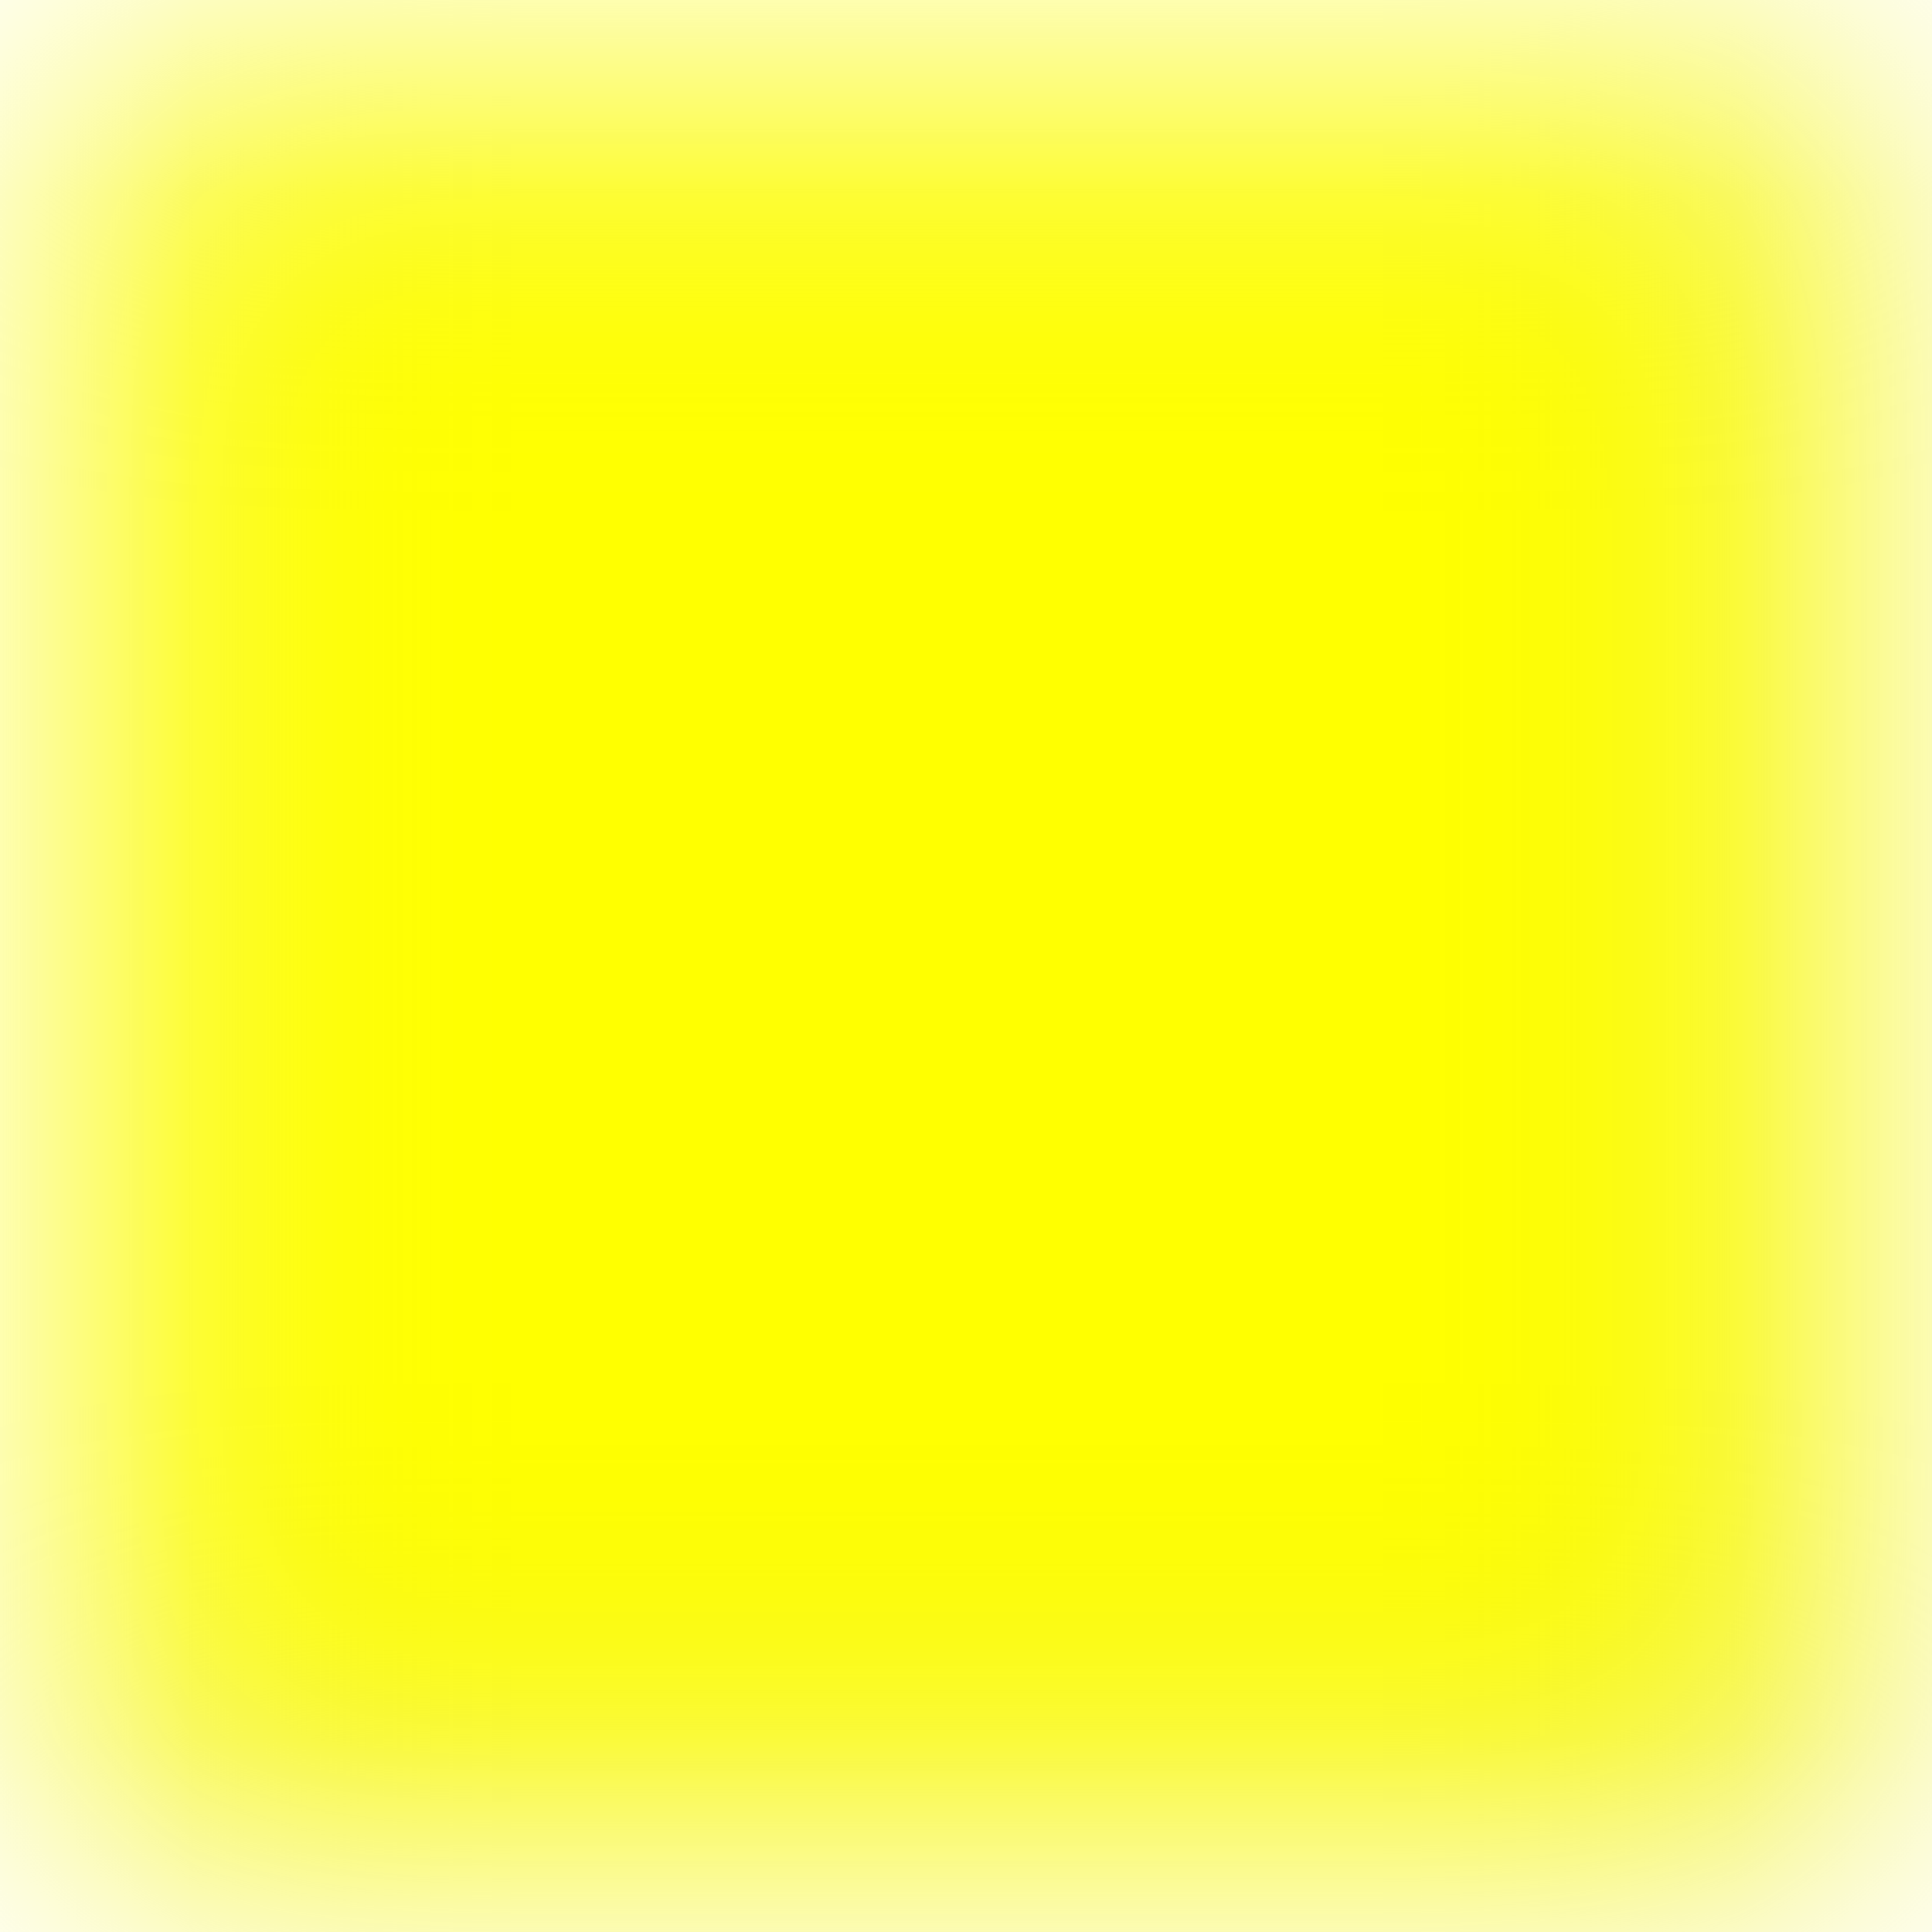
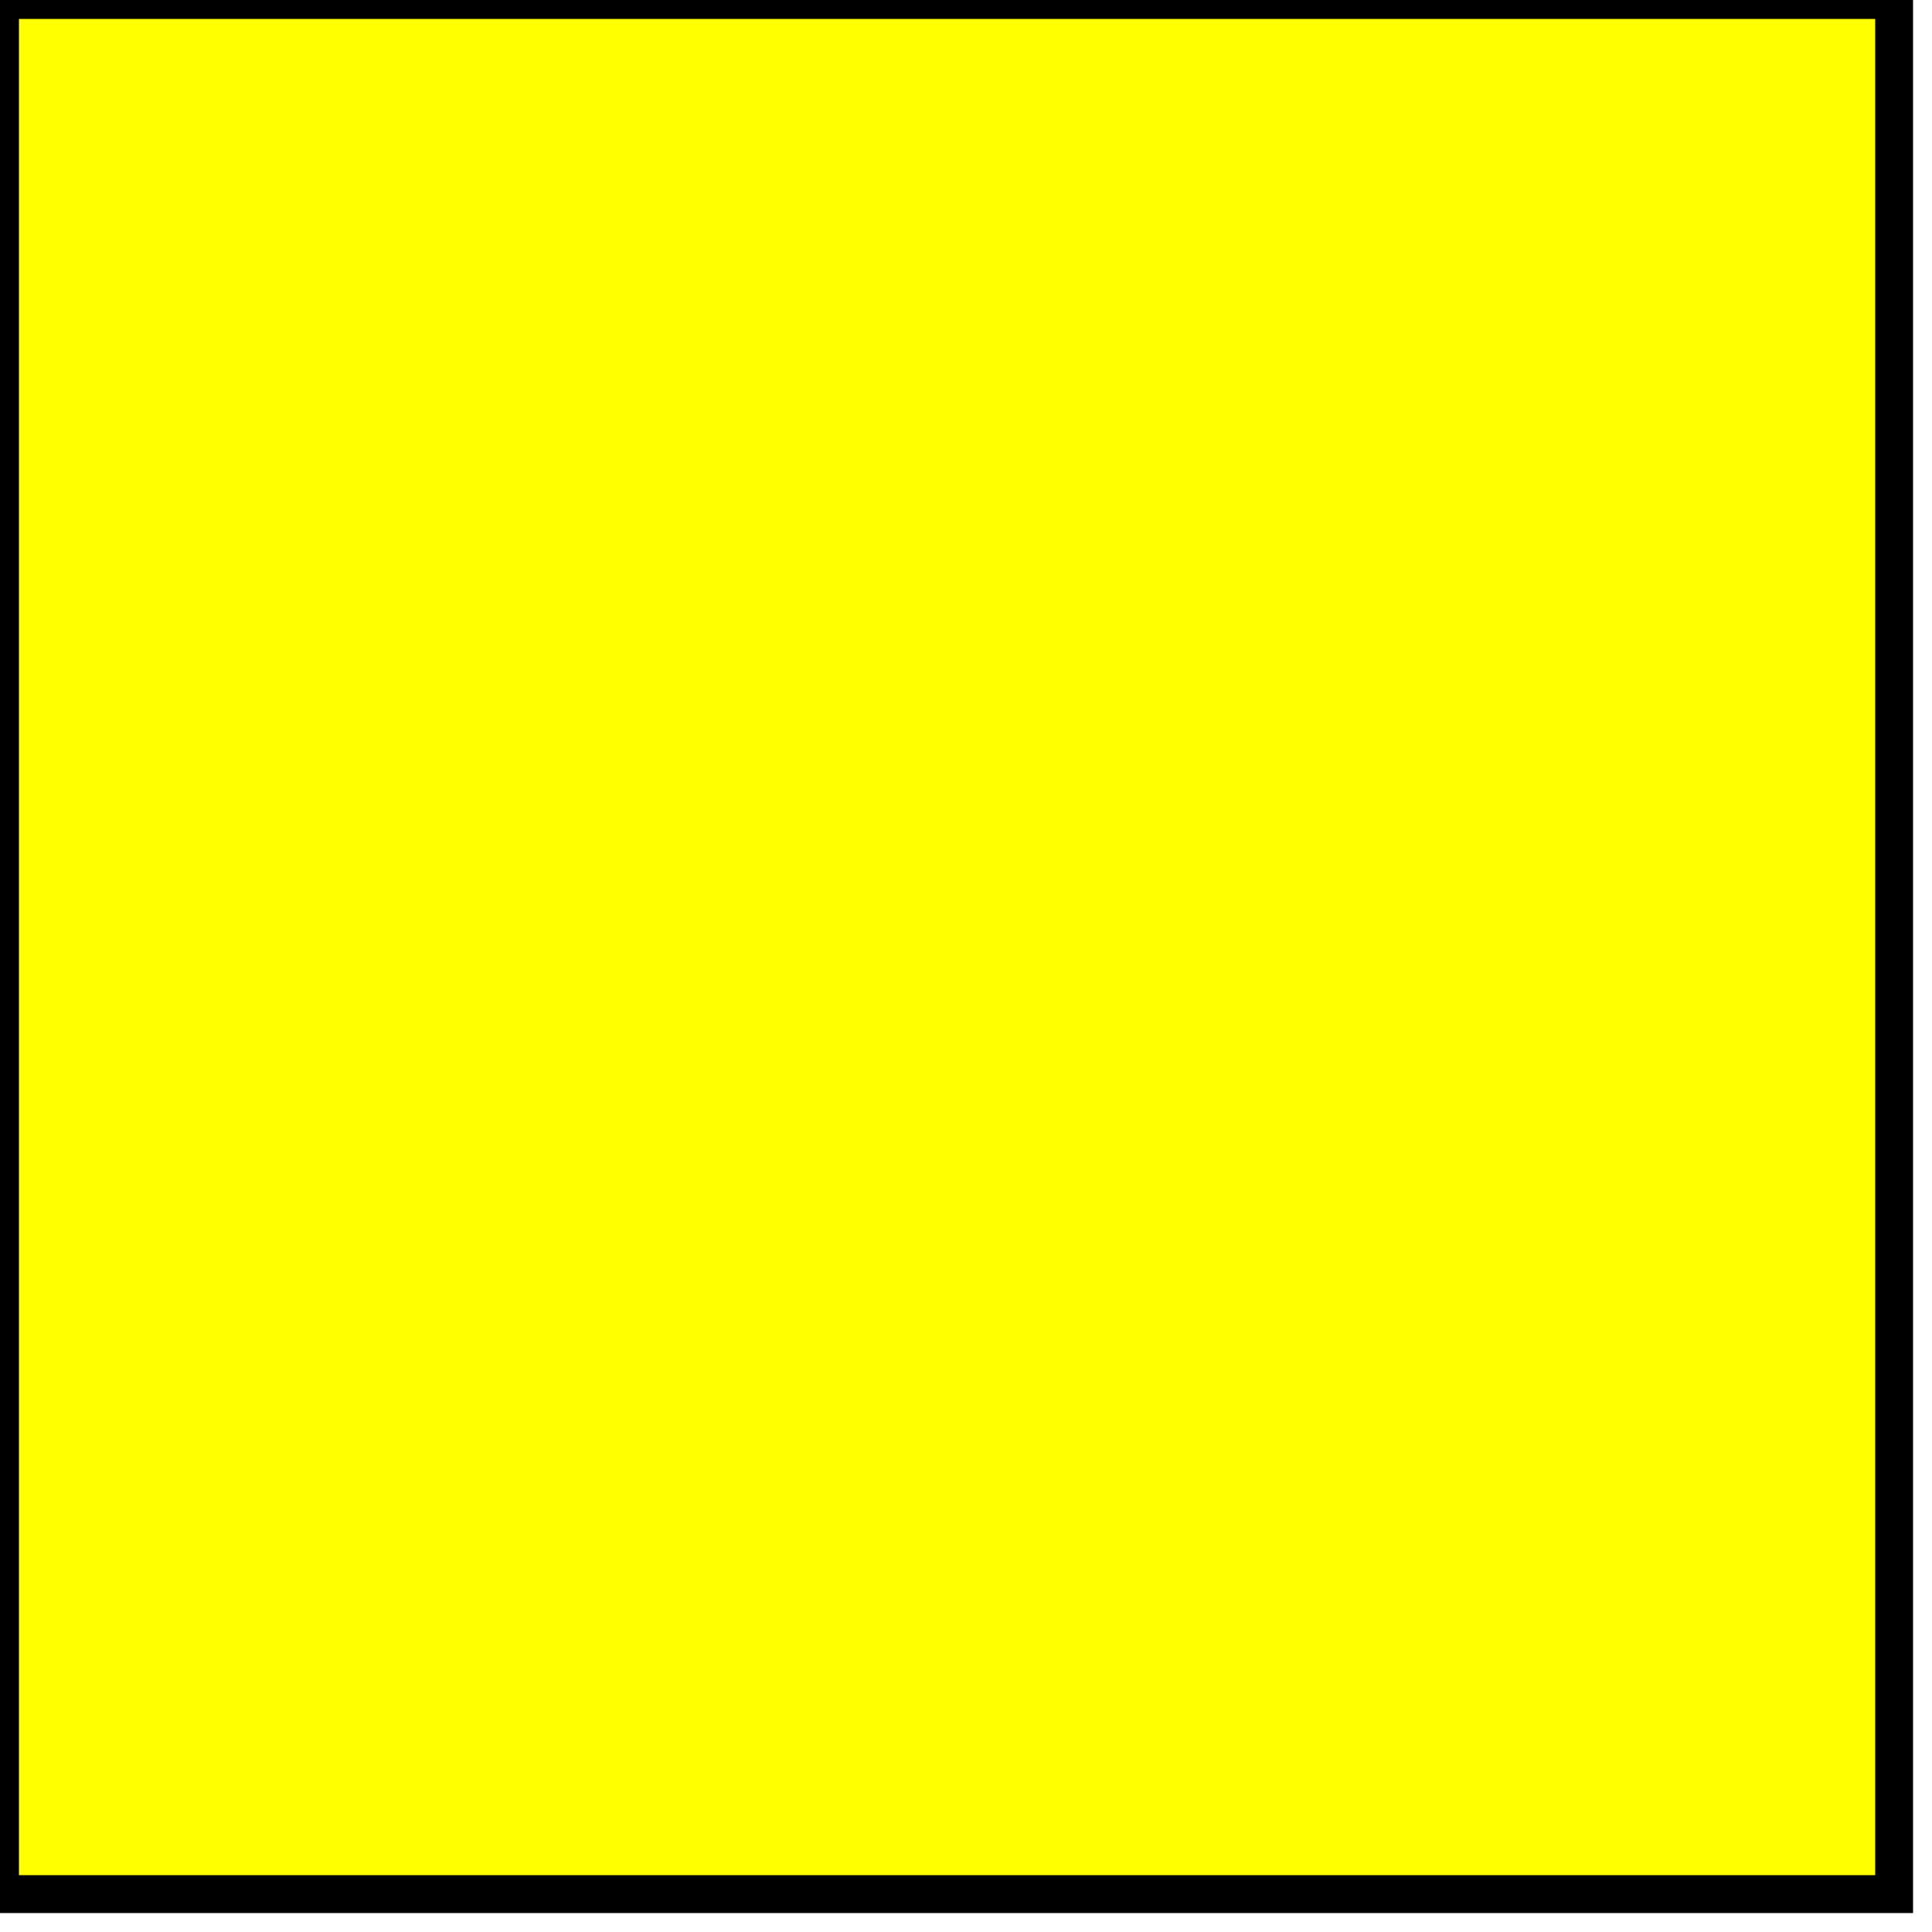
<svg xmlns="http://www.w3.org/2000/svg" version="1.1">
  <defs>
    <filter id="f1">
-       <feGaussianBlur in="SourceGraphic" stdDeviation="15" />
+       <feOffset in="SourceGraphic" stdDeviation="15" />
    </filter>
  </defs>
  <rect width="100" height="100" stroke="#000" stroke-width="2" fill="yellow" filter="url(#f1)" />
</svg>
